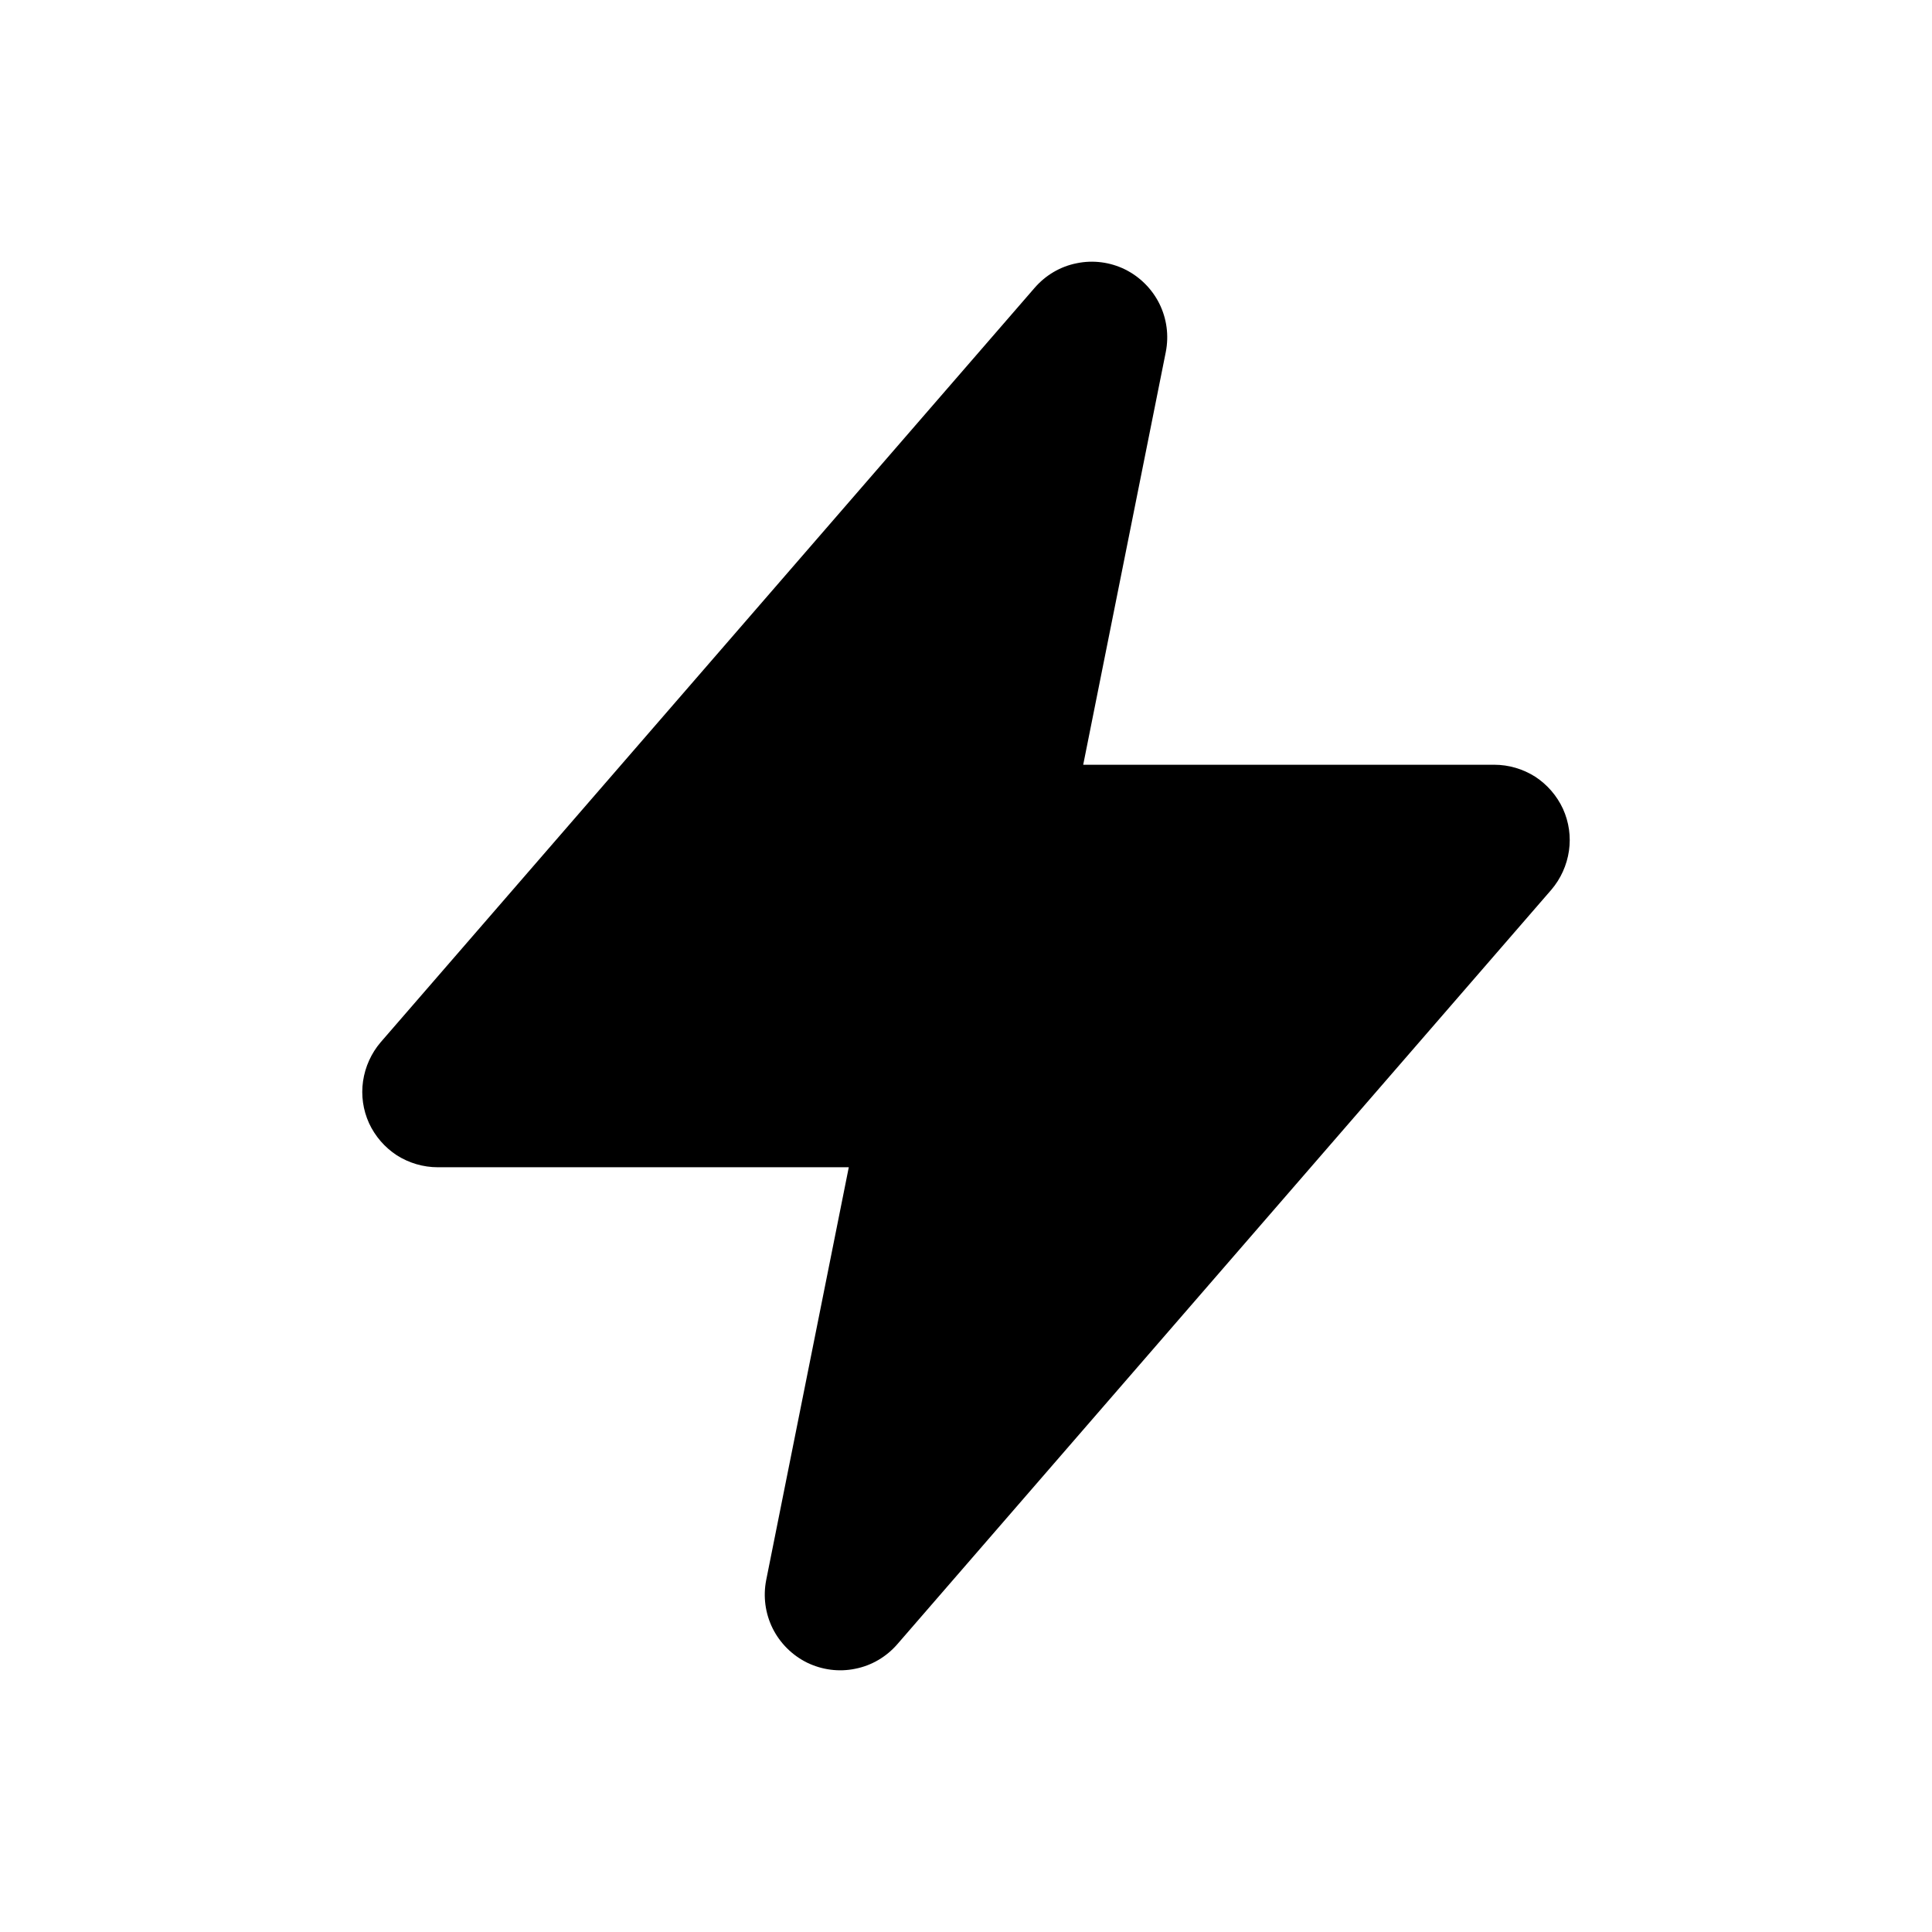
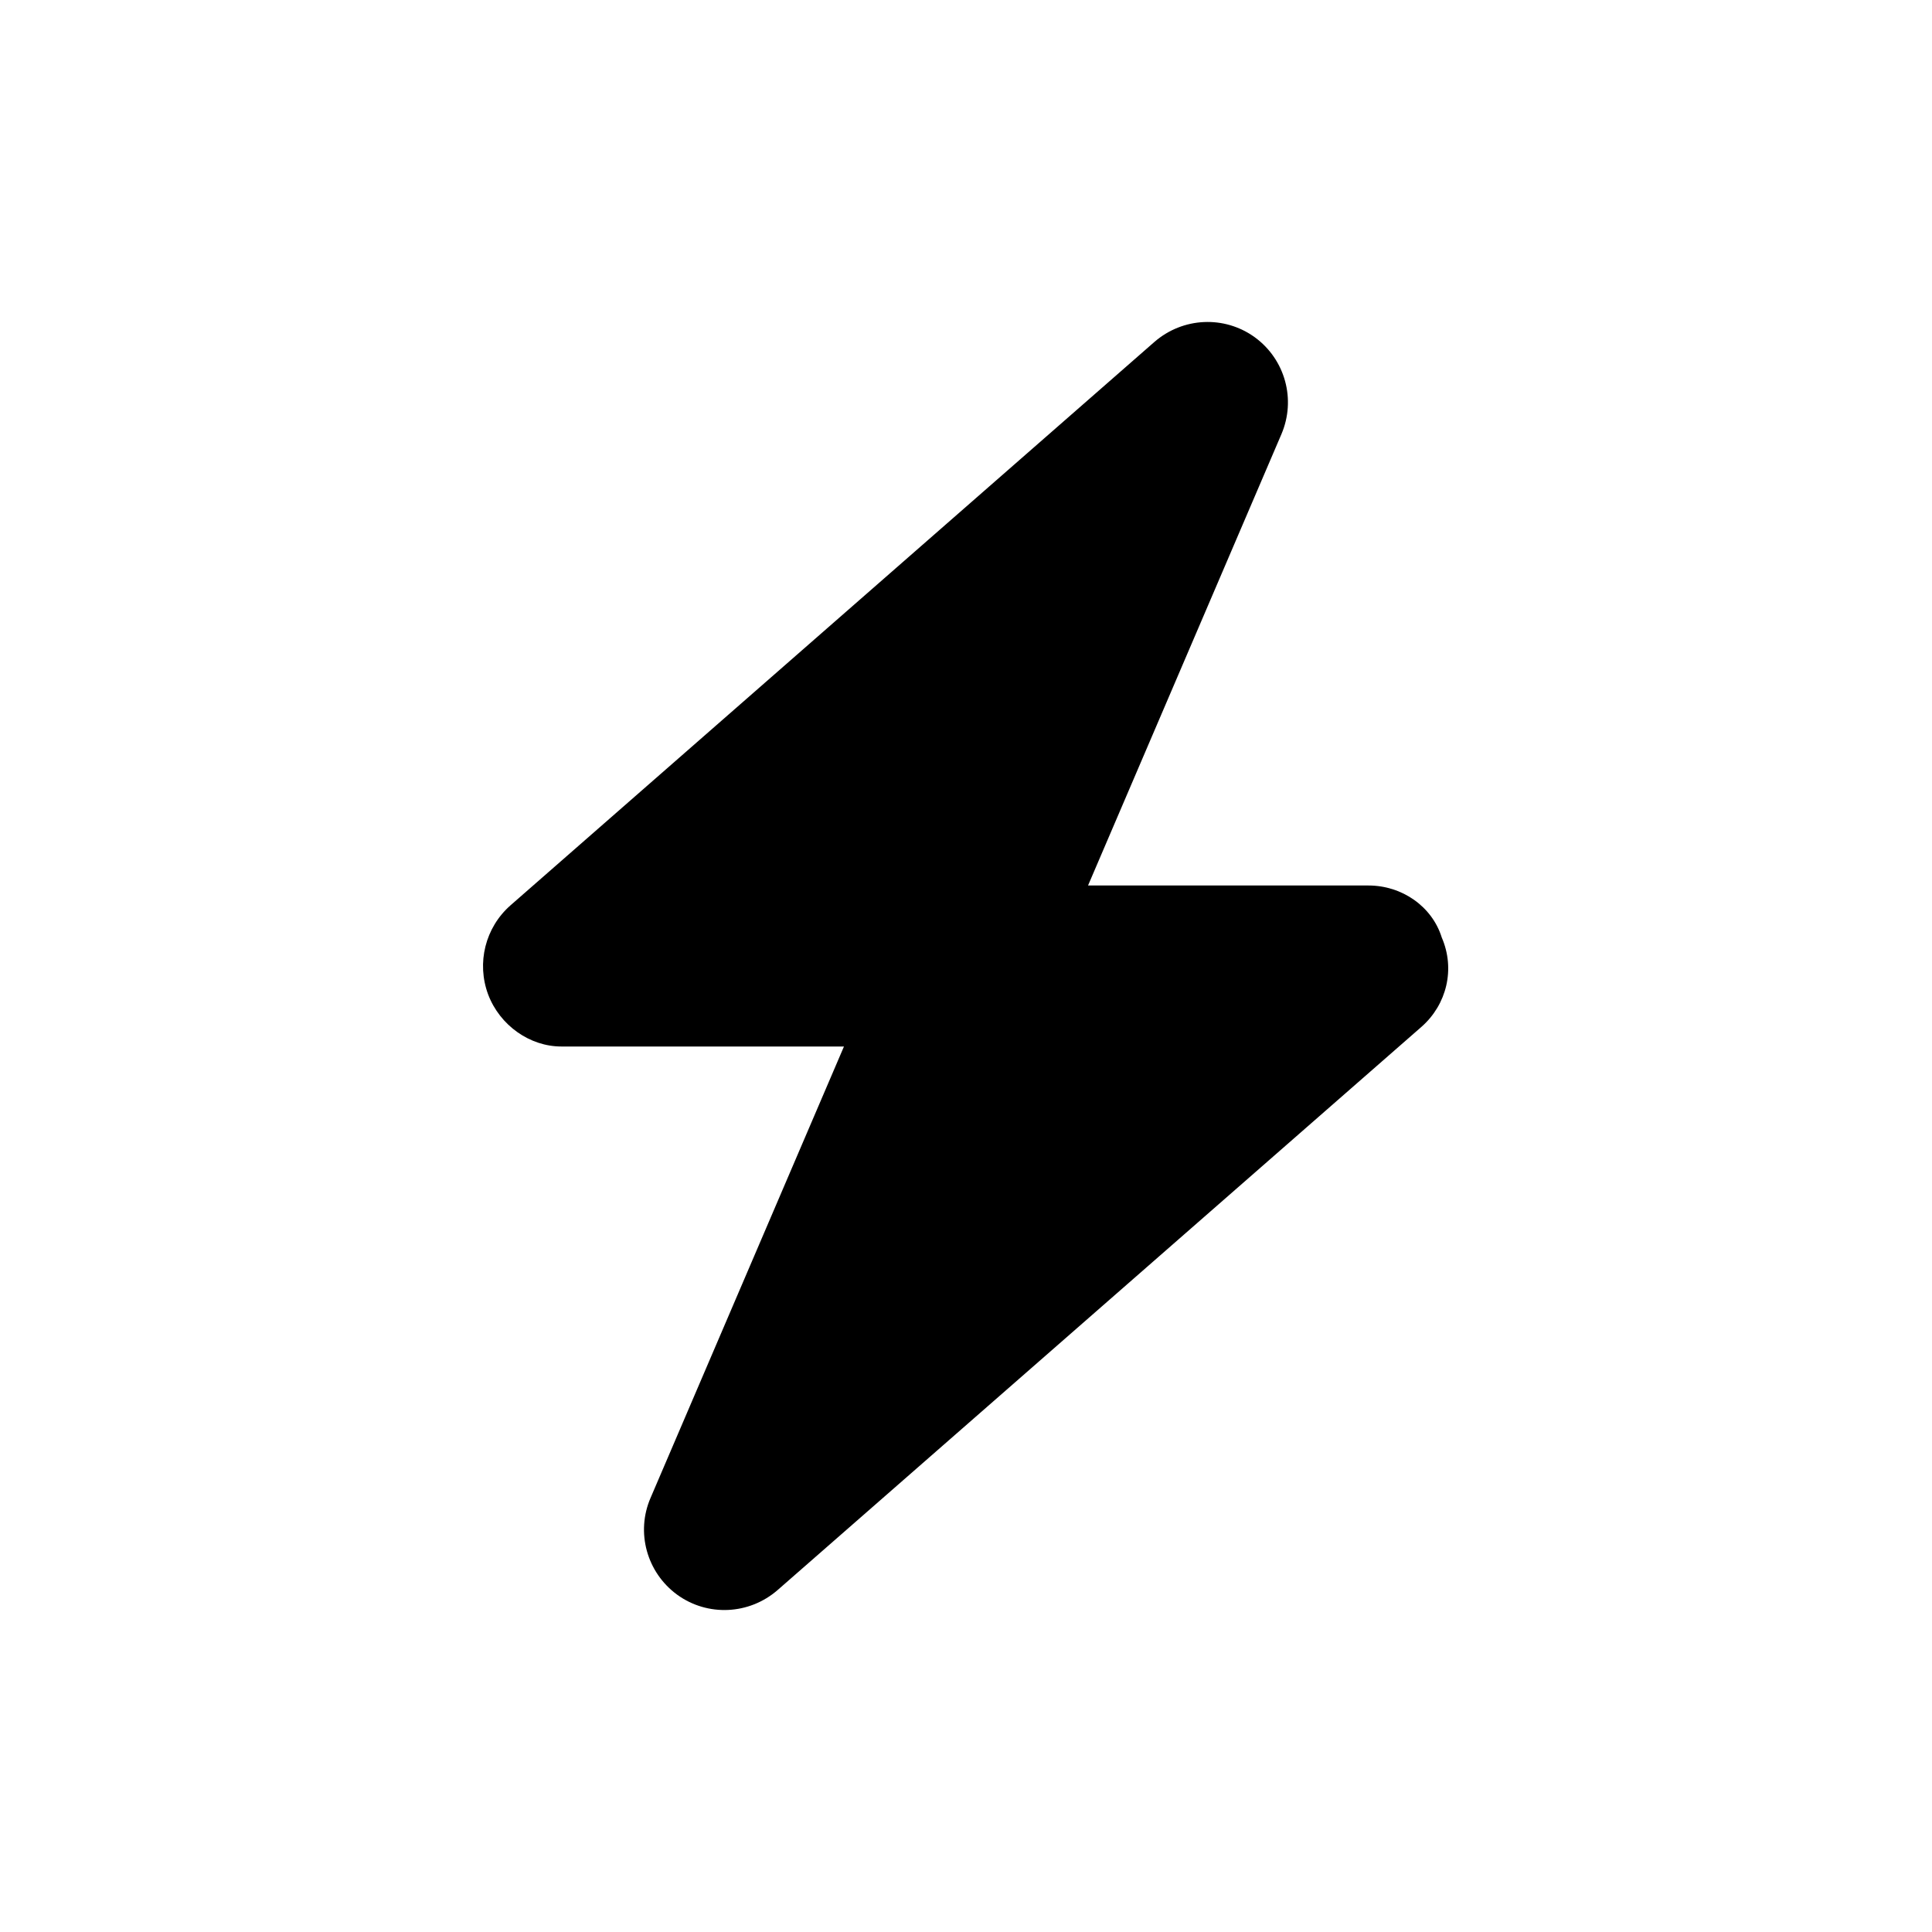
<svg xmlns="http://www.w3.org/2000/svg" width="12" height="12" viewBox="0 0 12 12" fill="none">
-   <path fill-rule="evenodd" clip-rule="evenodd" d="M6.987 1.673C7.08 1.719 7.155 1.794 7.201 1.886C7.247 1.979 7.261 2.084 7.241 2.186L6.728 4.75H9.281C9.371 4.75 9.459 4.776 9.535 4.824C9.61 4.873 9.67 4.942 9.708 5.024C9.745 5.106 9.758 5.196 9.745 5.285C9.732 5.374 9.694 5.458 9.636 5.526L5.573 10.213C5.505 10.291 5.414 10.345 5.312 10.365C5.211 10.386 5.106 10.372 5.013 10.327C4.92 10.281 4.845 10.206 4.799 10.114C4.753 10.021 4.739 9.916 4.759 9.814L5.272 7.25H2.719C2.629 7.25 2.541 7.224 2.465 7.176C2.39 7.127 2.33 7.058 2.292 6.976C2.255 6.894 2.242 6.804 2.255 6.715C2.268 6.626 2.306 6.542 2.364 6.474L6.427 1.787C6.495 1.709 6.586 1.655 6.688 1.635C6.789 1.614 6.895 1.628 6.987 1.673Z" fill="black" />
+   <path d="M6.758 5.5H8.5C8.708 5.5 8.895 5.63 8.955 5.823C9.04 6.019 8.986 6.239 8.83 6.377L4.83 9.876C4.653 10.03 4.395 10.042 4.206 9.905C4.017 9.767 3.948 9.517 4.041 9.303L5.242 6.5H3.486C3.292 6.5 3.105 6.37 3.032 6.177C2.959 5.981 3.014 5.761 3.171 5.623L7.17 2.124C7.347 1.97 7.605 1.958 7.794 2.095C7.983 2.233 8.051 2.482 7.959 2.697L6.758 5.5Z" fill="black" />
</svg>
